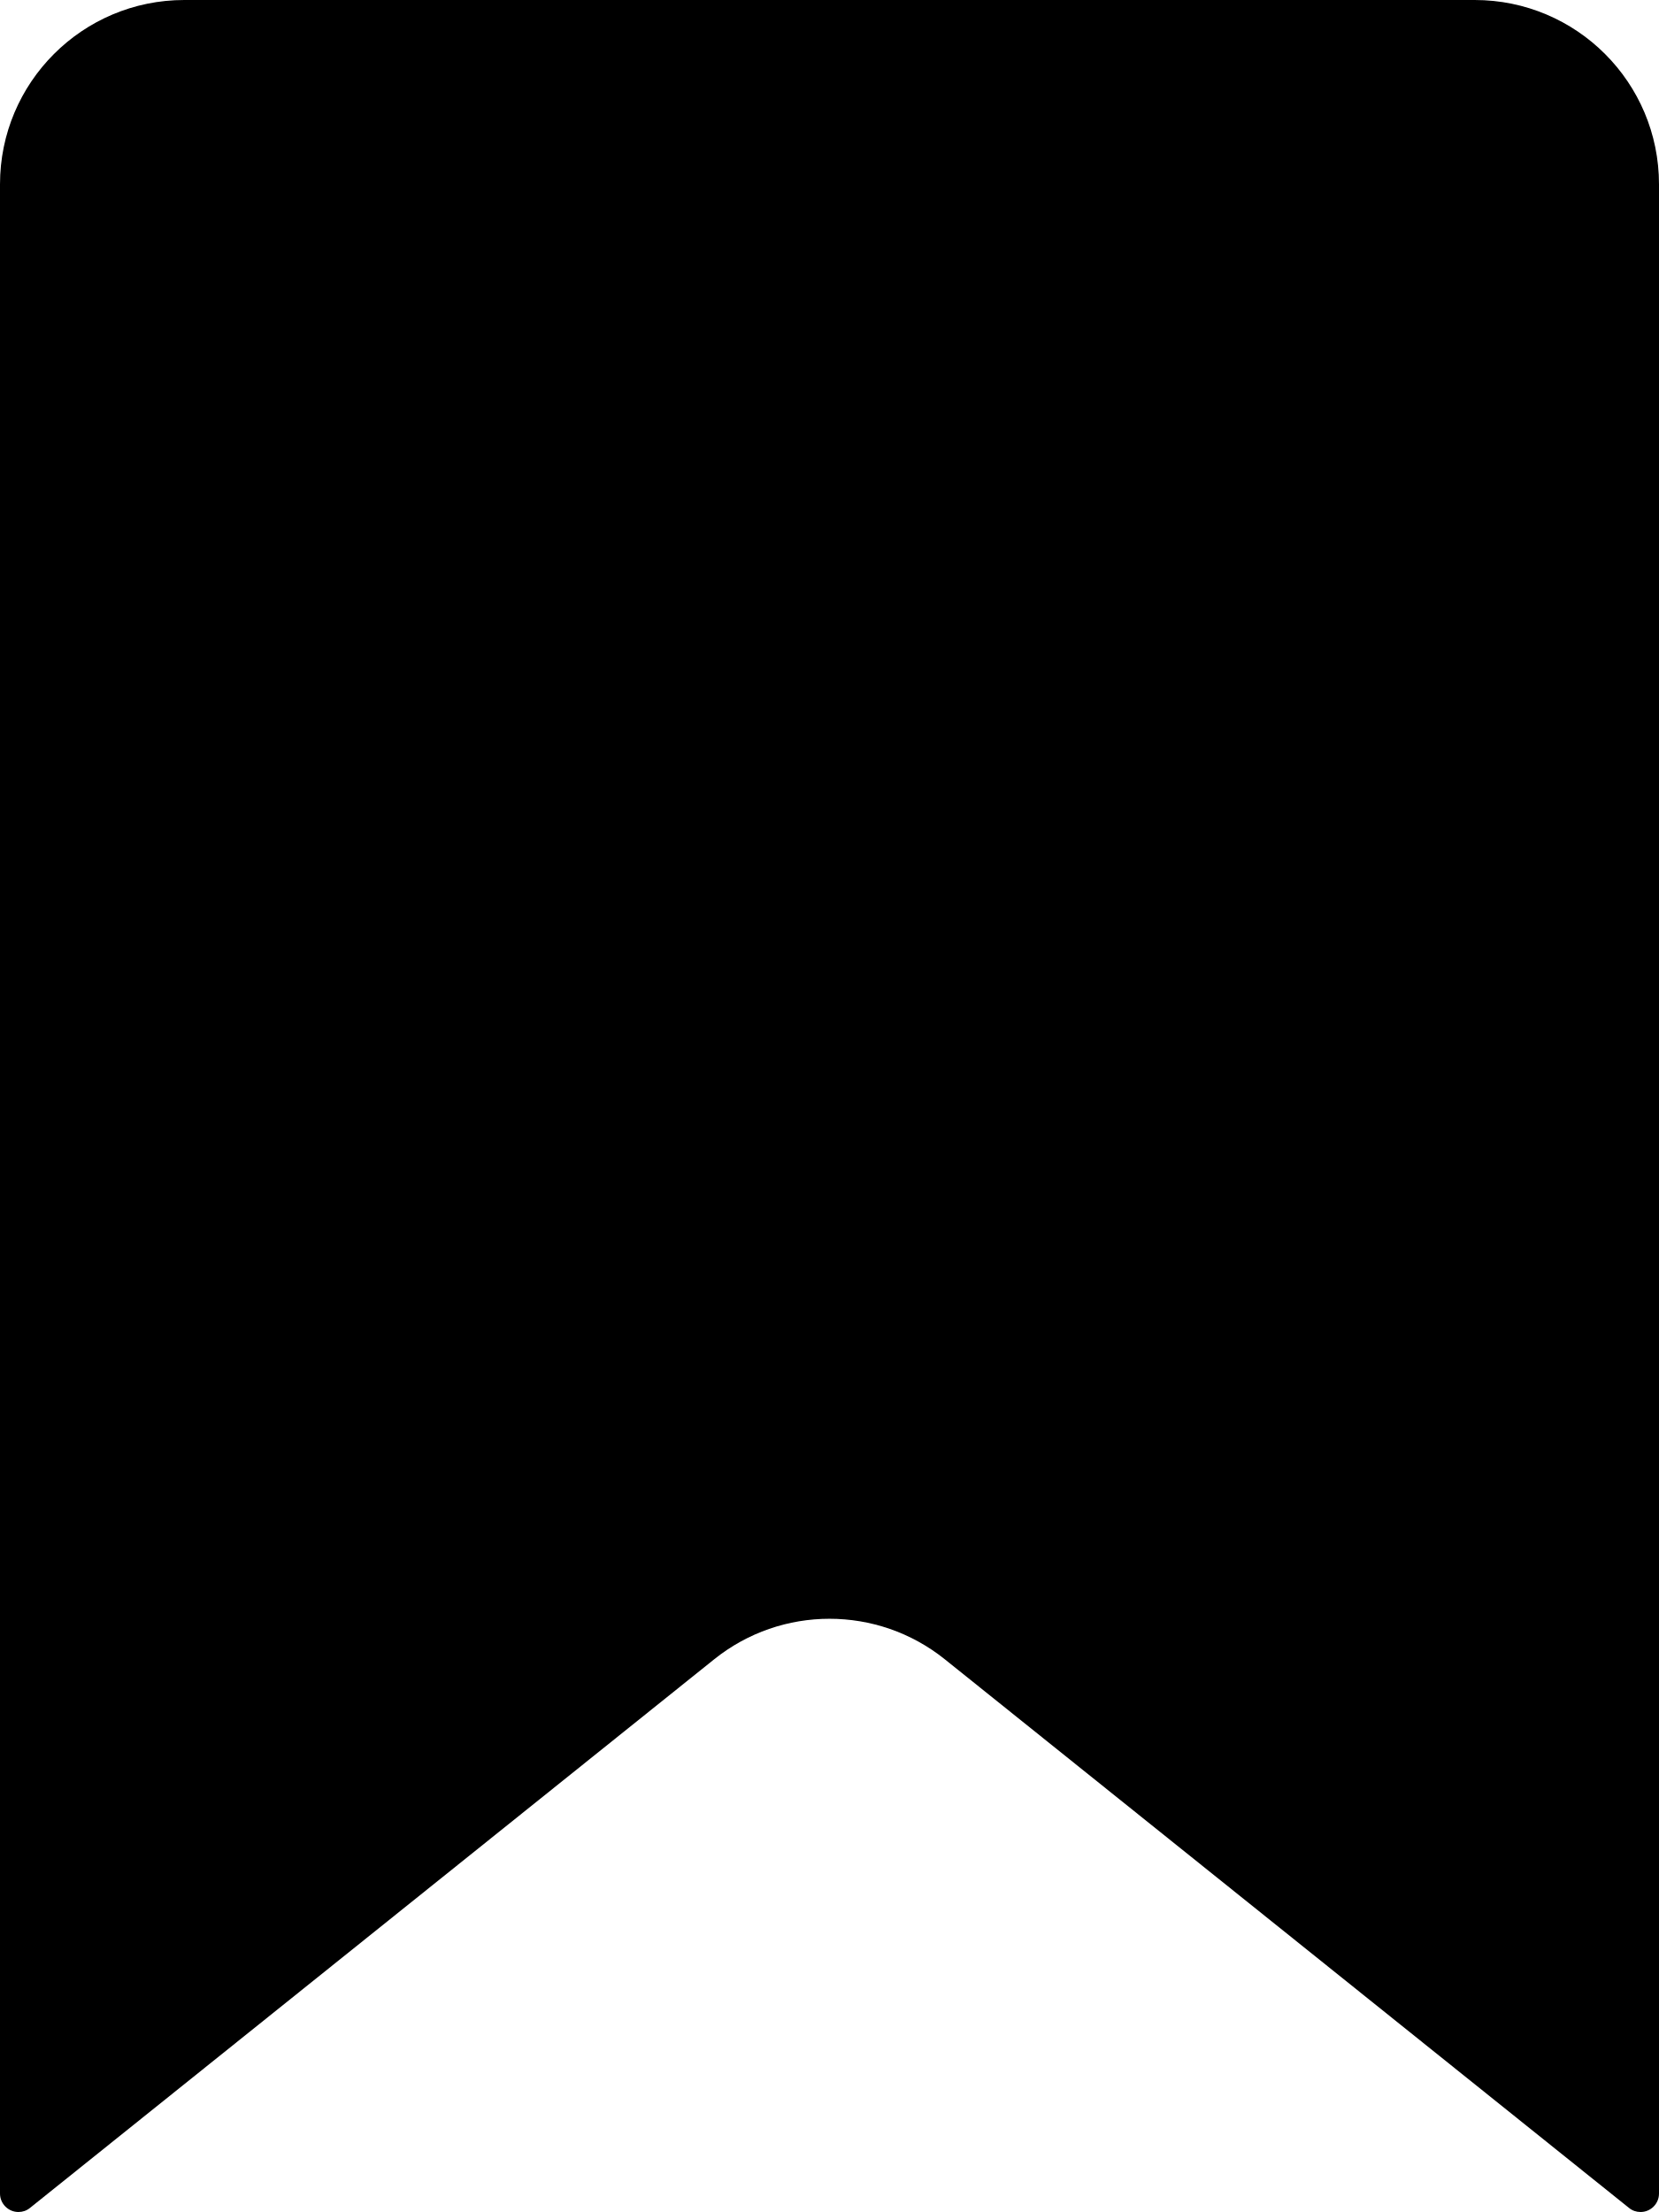
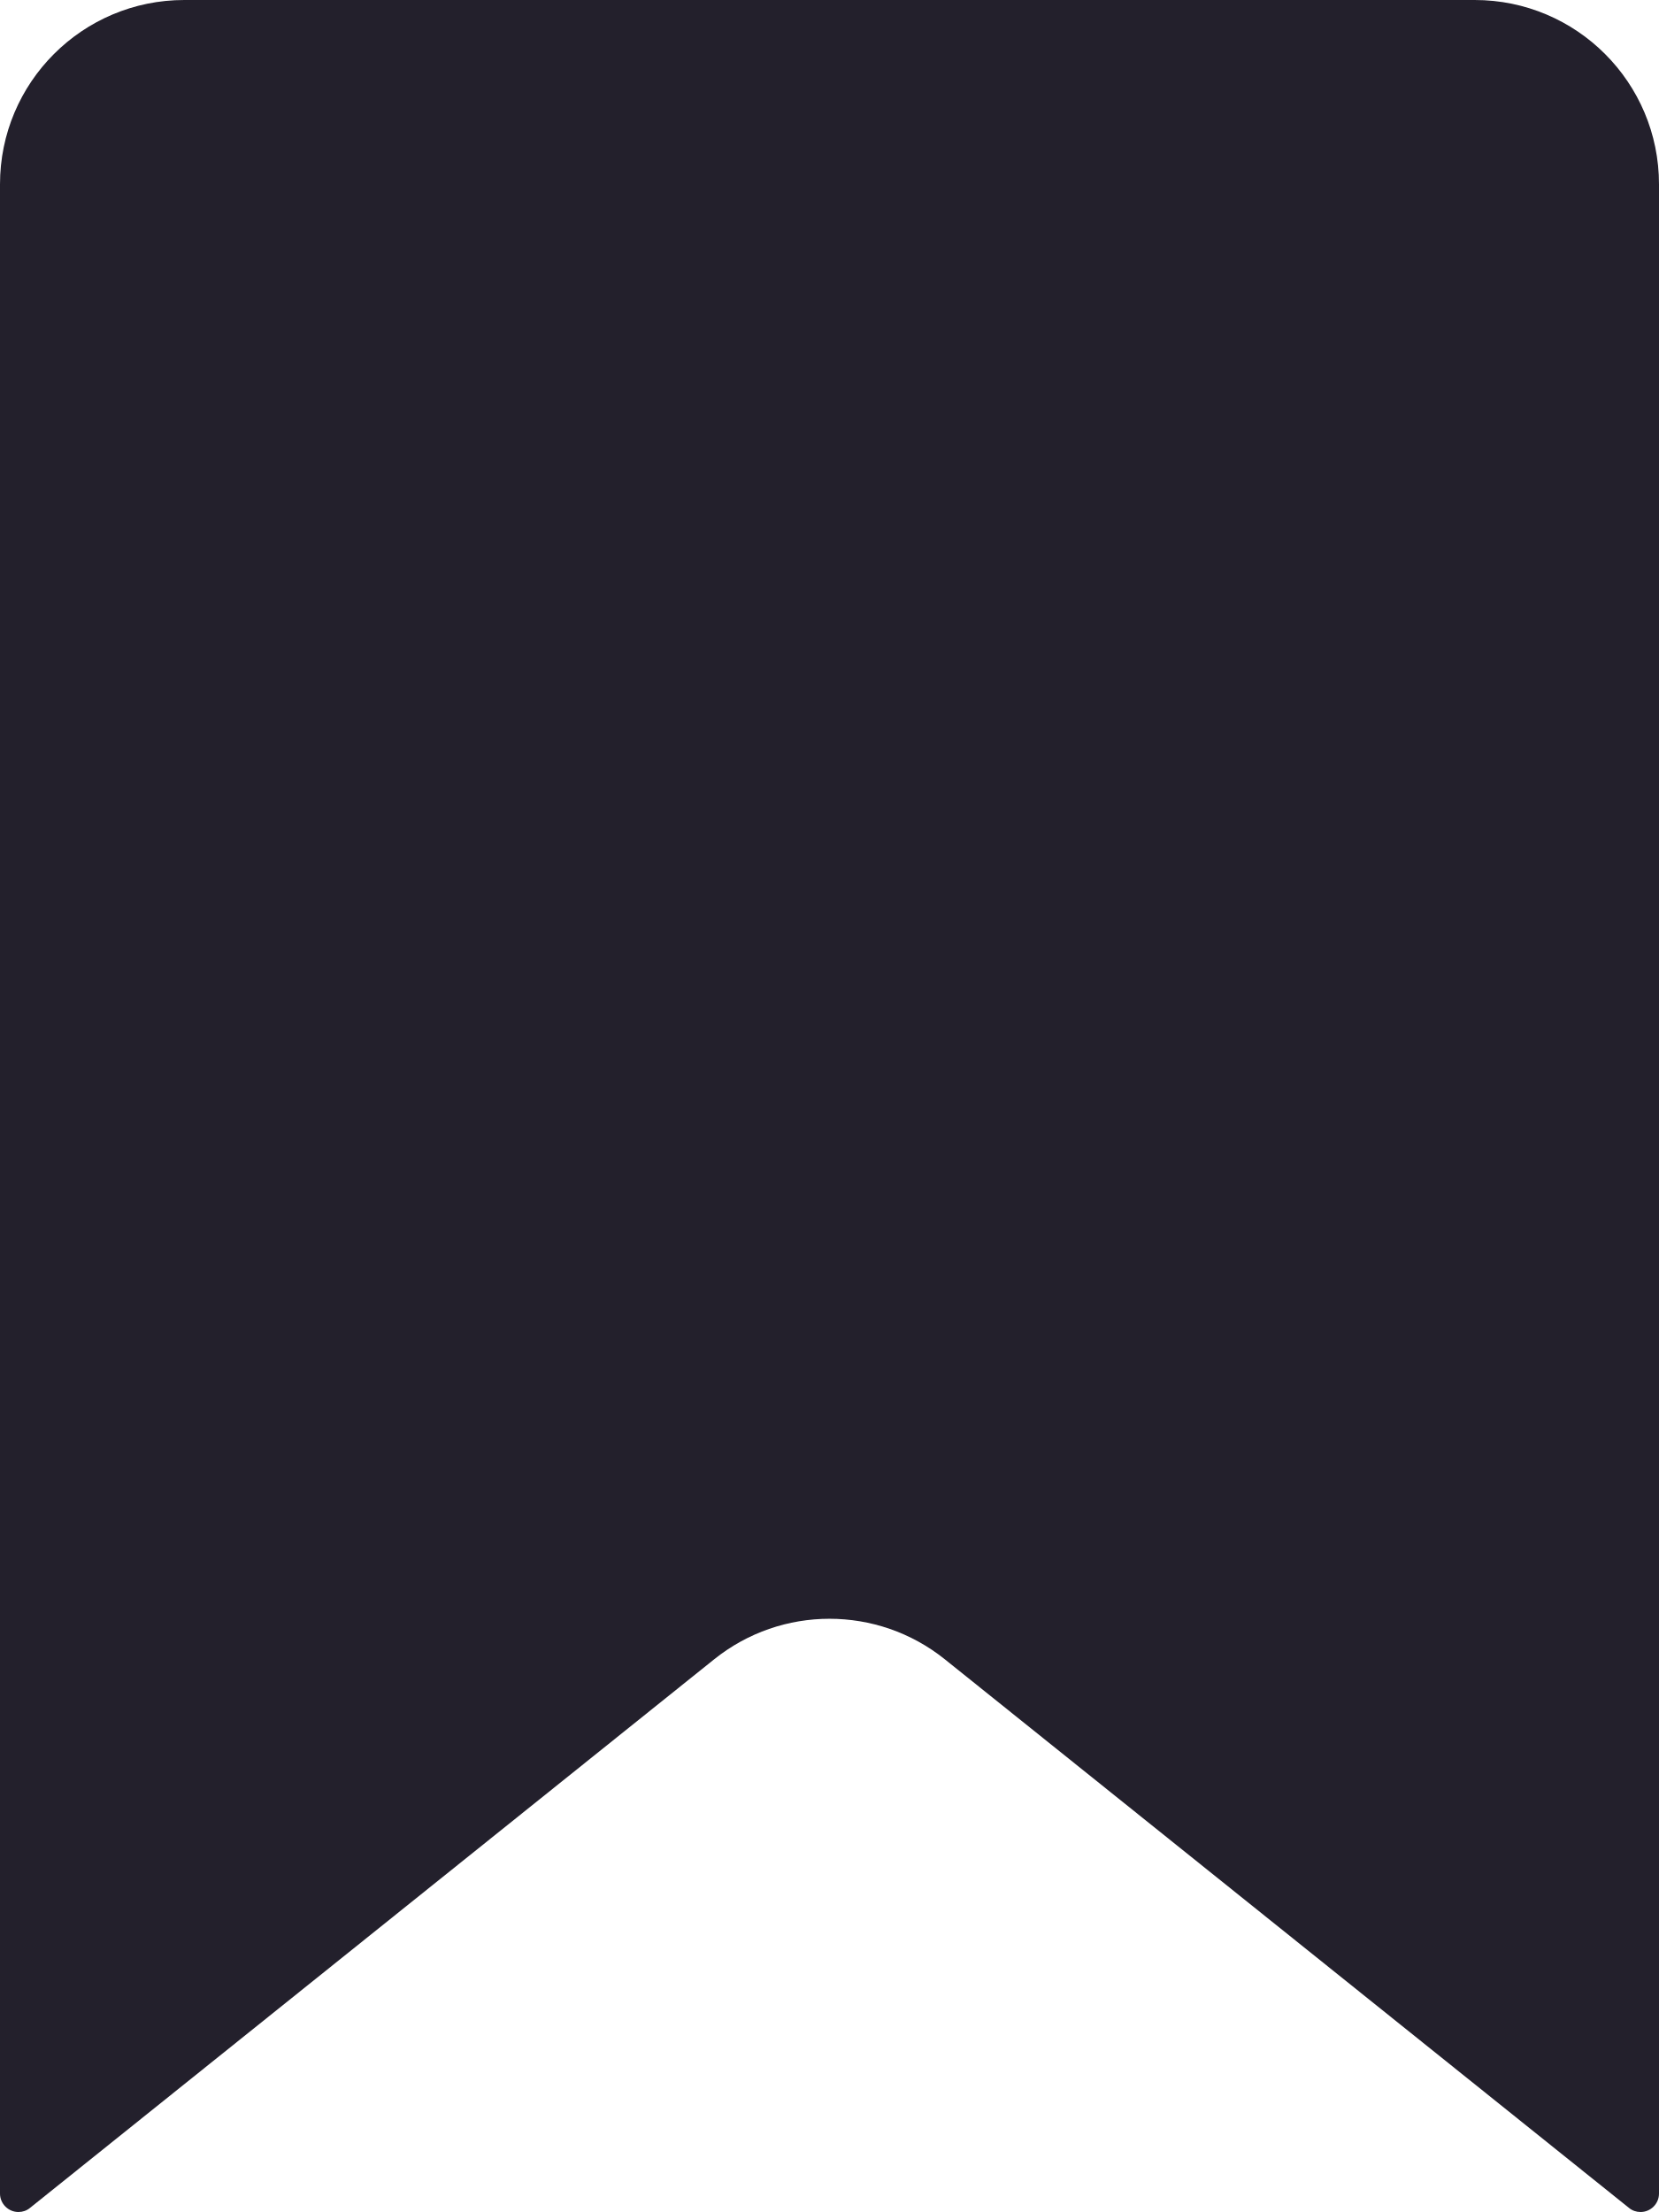
<svg xmlns="http://www.w3.org/2000/svg" width="18" height="24" viewBox="0 0 18 24" fill="none">
-   <path fill-rule="evenodd" clip-rule="evenodd" d="M18 2C18 0.895 17.105 0 16 0H2C0.895 0 0 0.895 0 2V23.8C0 23.91 0.09 24 0.2 24C0.246 24 0.29 23.985 0.325 23.956L7.749 18.003C8.48 17.417 9.52 17.417 10.251 18.003L17.675 23.956C17.71 23.985 17.754 24 17.8 24C17.91 24 18 23.91 18 23.8V2Z" fill="black" />
+   <path fill-rule="evenodd" clip-rule="evenodd" d="M18 2C18 0.895 17.105 0 16 0H2C0.895 0 0 0.895 0 2V23.8C0 23.91 0.09 24 0.2 24C0.246 24 0.29 23.985 0.325 23.956L7.749 18.003C8.48 17.417 9.52 17.417 10.251 18.003L17.675 23.956C17.71 23.985 17.754 24 17.8 24C17.91 24 18 23.91 18 23.8V2Z" fill="#23202C" />
</svg>
